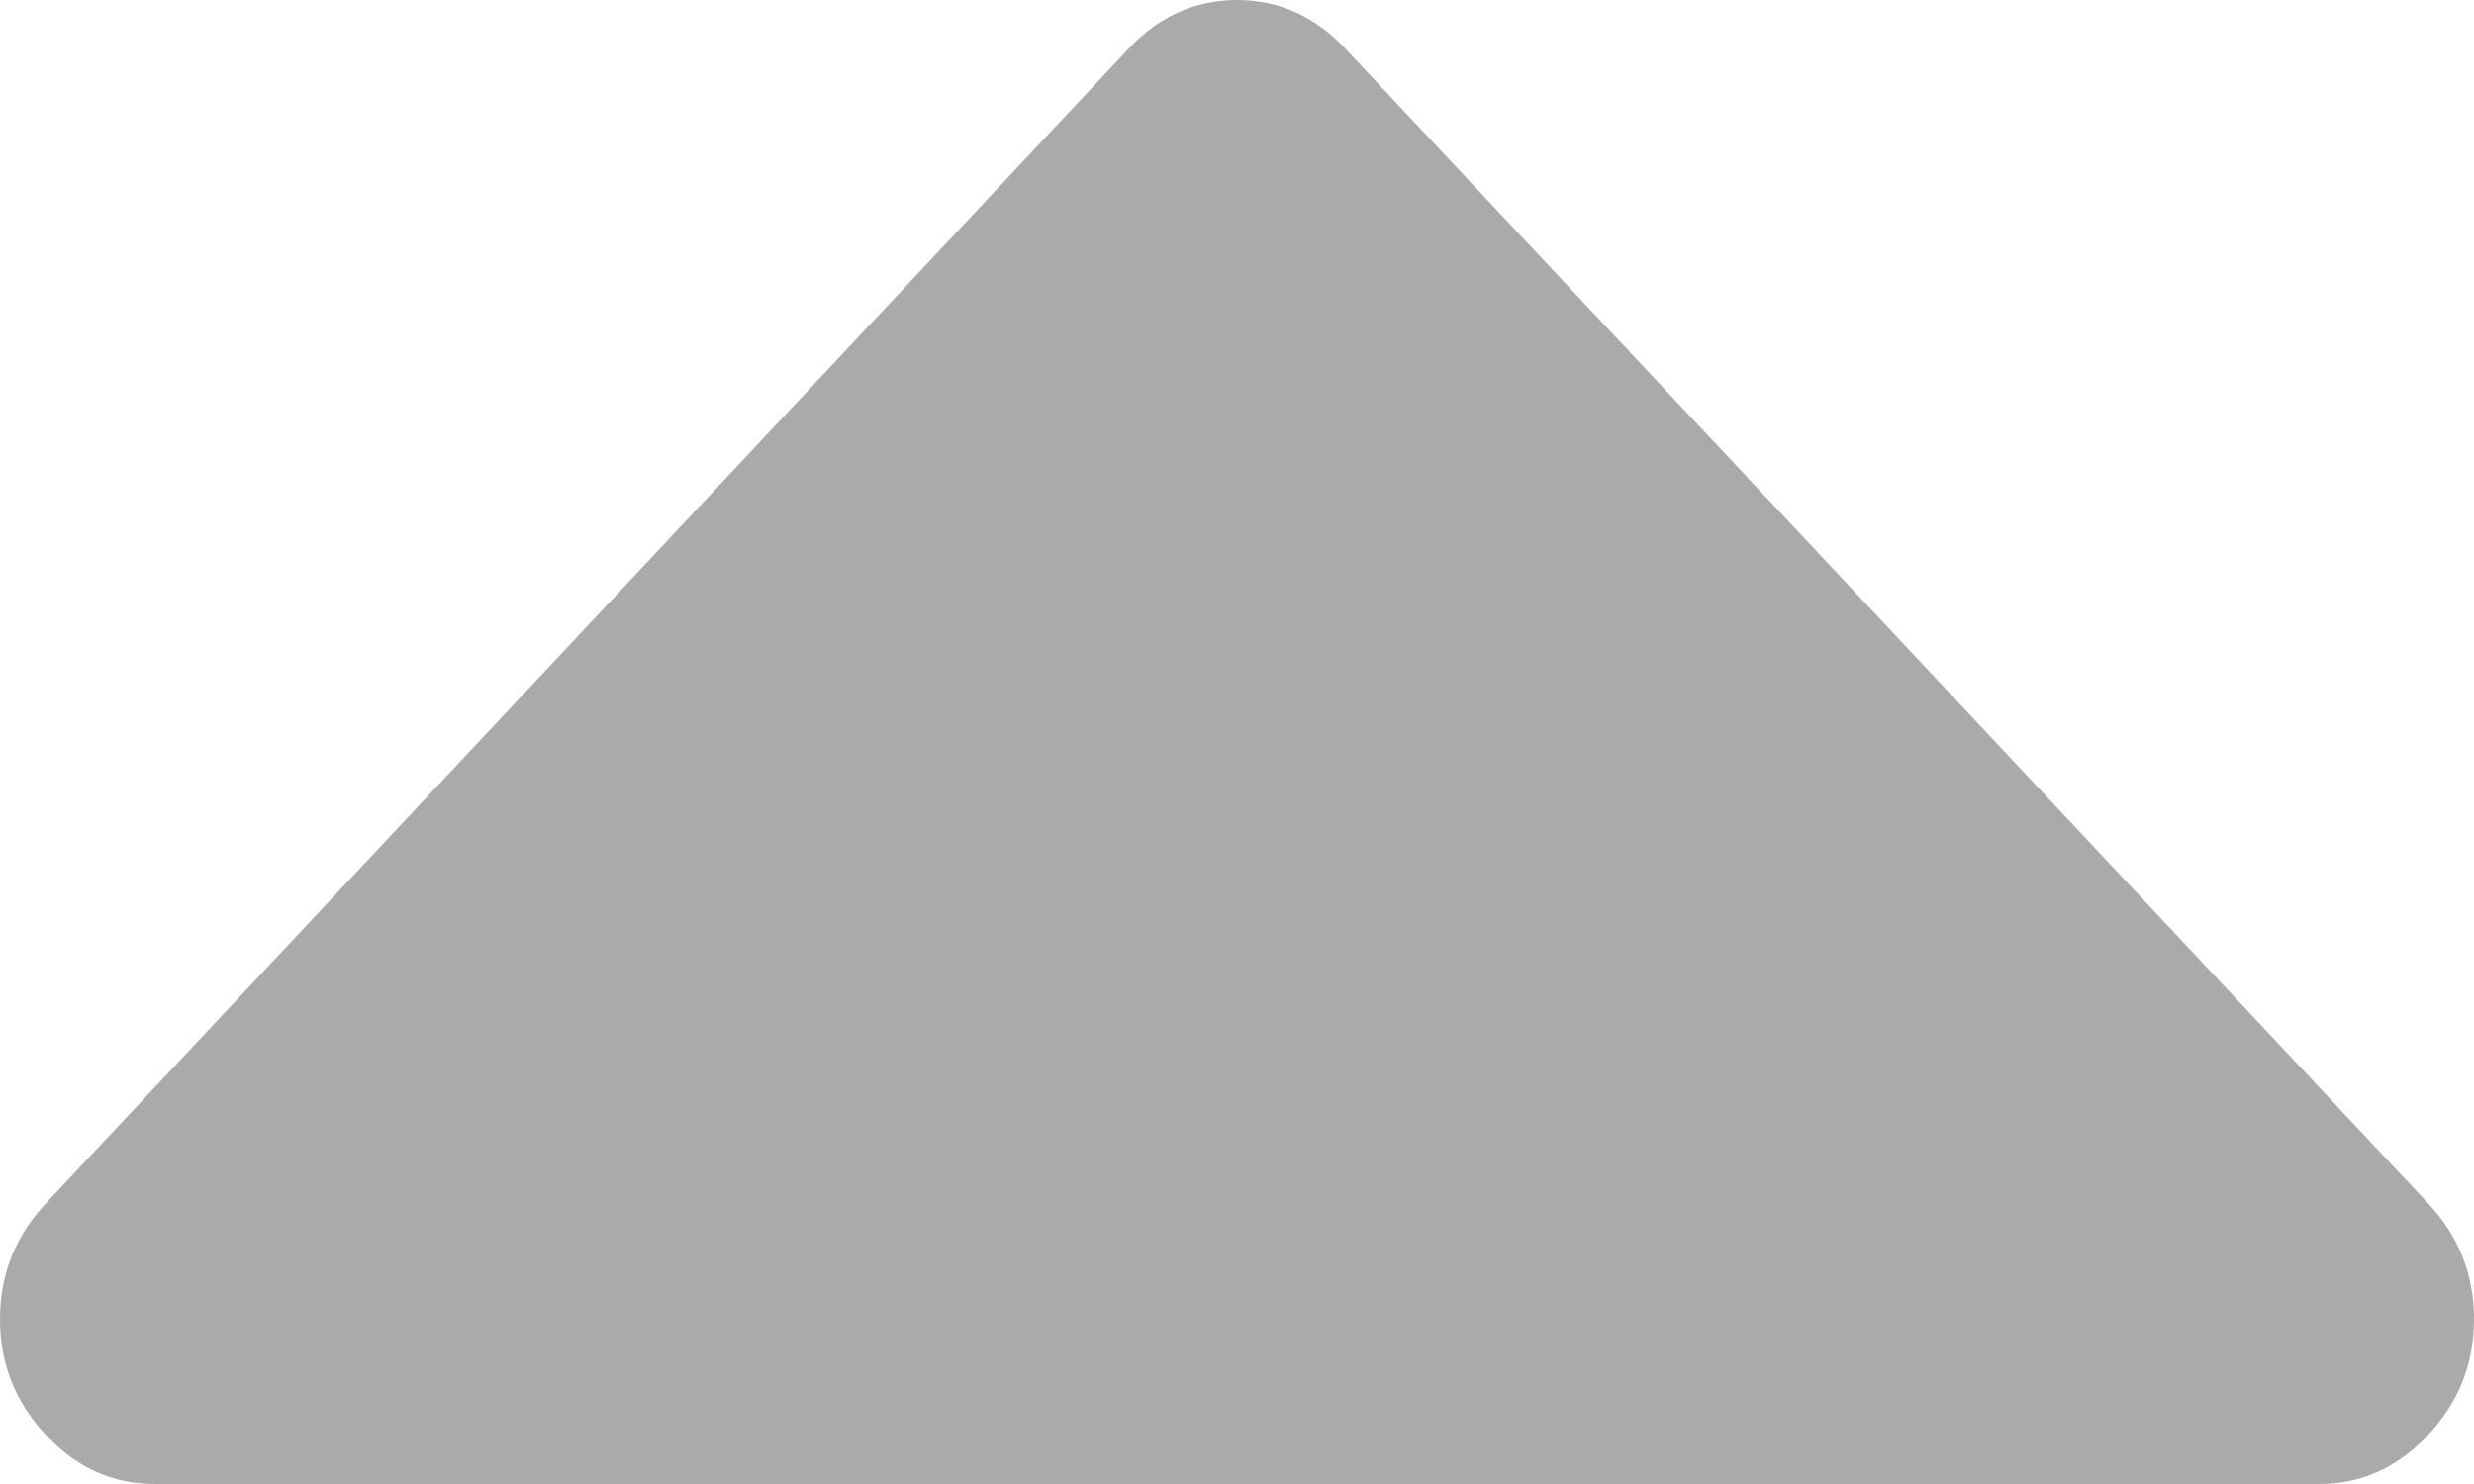
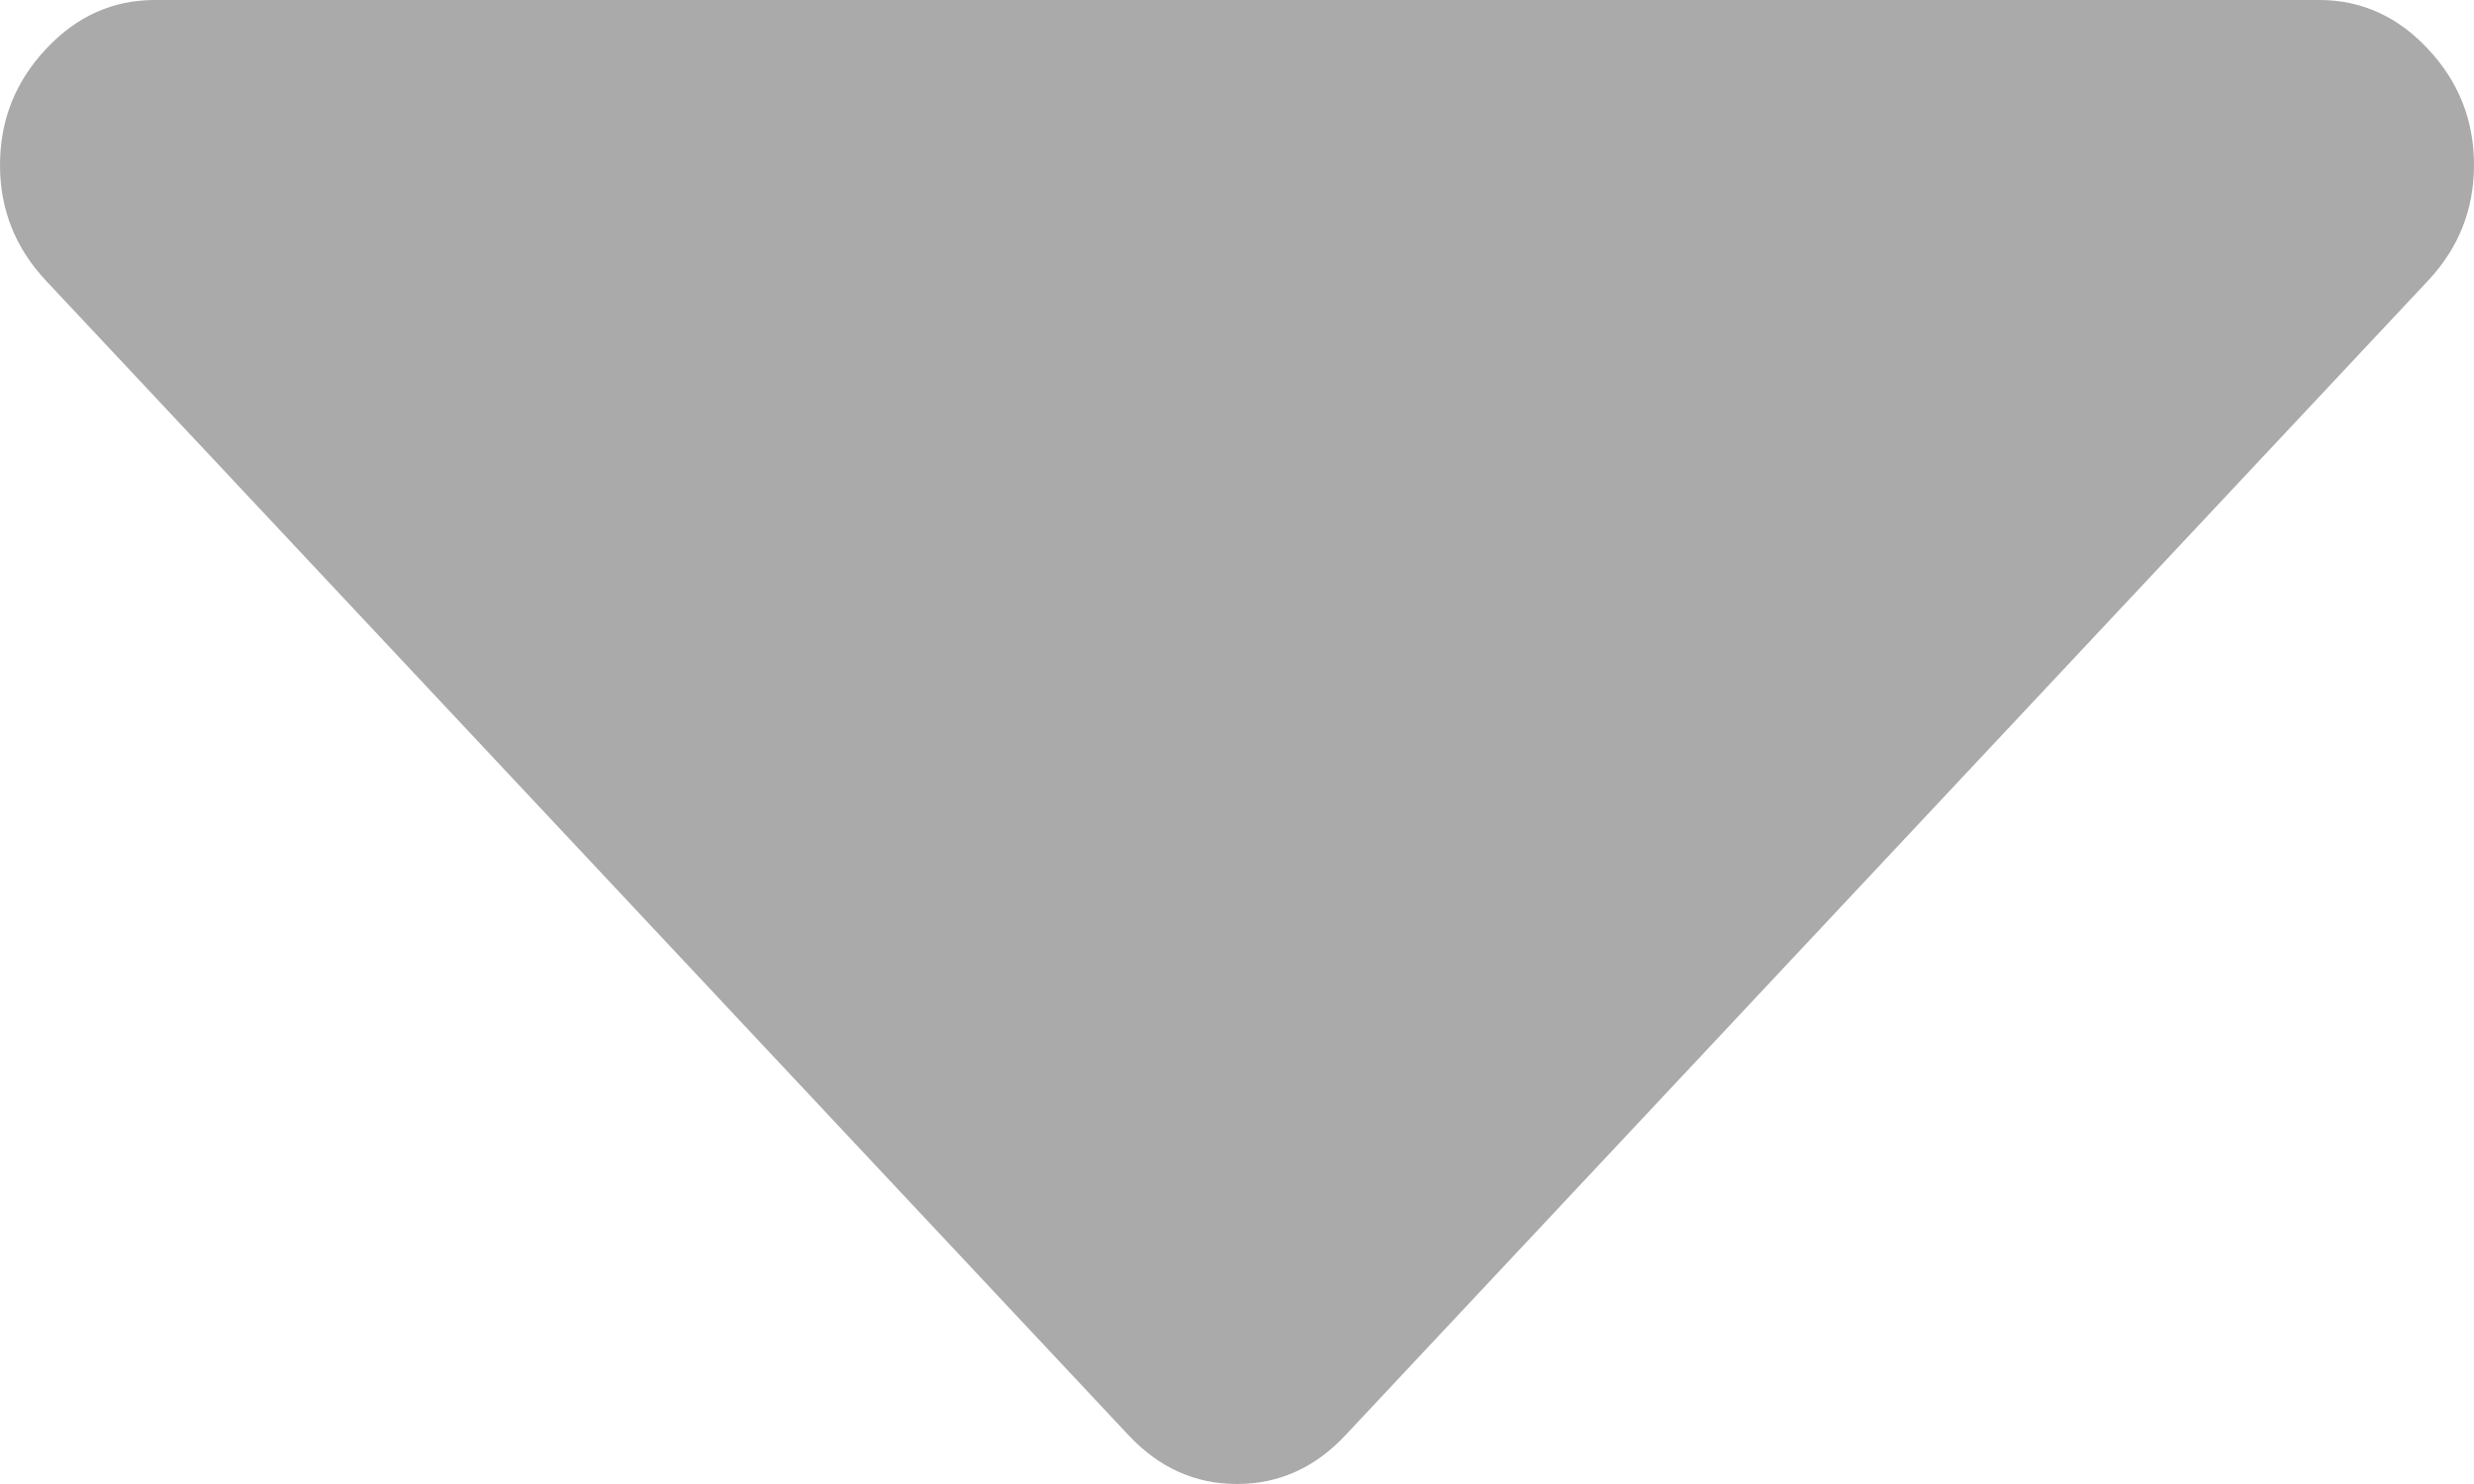
<svg xmlns="http://www.w3.org/2000/svg" version="1.1" width="10px" height="6px">
-   <g transform="matrix(1 0 0 1 -179 -14 )">
-     <path d="M 9.814 4.865  C 9.938 4.997  10 5.153  10 5.333  C 10 5.514  9.938 5.67  9.814 5.802  C 9.691 5.934  9.544 6  9.375 6  L 0.625 6  C 0.456 6  0.309 5.934  0.186 5.802  C 0.062 5.67  0 5.514  0 5.333  C 0 5.153  0.062 4.997  0.186 4.865  L 4.561 0.198  C 4.684 0.066  4.831 0  5 0  C 5.169 0  5.316 0.066  5.439 0.198  L 9.814 4.865  Z " fill-rule="nonzero" fill="#aaaaaa" stroke="none" transform="matrix(1 0 0 1 179 14 )" />
+   <g transform="matrix(1 0 0 1 -179 -21 )">
+     <path d="M 9.814 0.198  C 9.938 0.33  10 0.486  10 0.667  C 10 0.847  9.938 1.003  9.814 1.135  L 5.439 5.802  C 5.316 5.934  5.169 6  5 6  C 4.831 6  4.684 5.934  4.561 5.802  L 0.186 1.135  C 0.062 1.003  0 0.847  0 0.667  C 0 0.486  0.062 0.33  0.186 0.198  C 0.309 0.066  0.456 0  0.625 0  L 9.375 0  C 9.544 0  9.691 0.066  9.814 0.198  Z " fill-rule="nonzero" fill="#aaaaaa" stroke="none" transform="matrix(1 0 0 1 179 21 )" />
  </g>
</svg>
